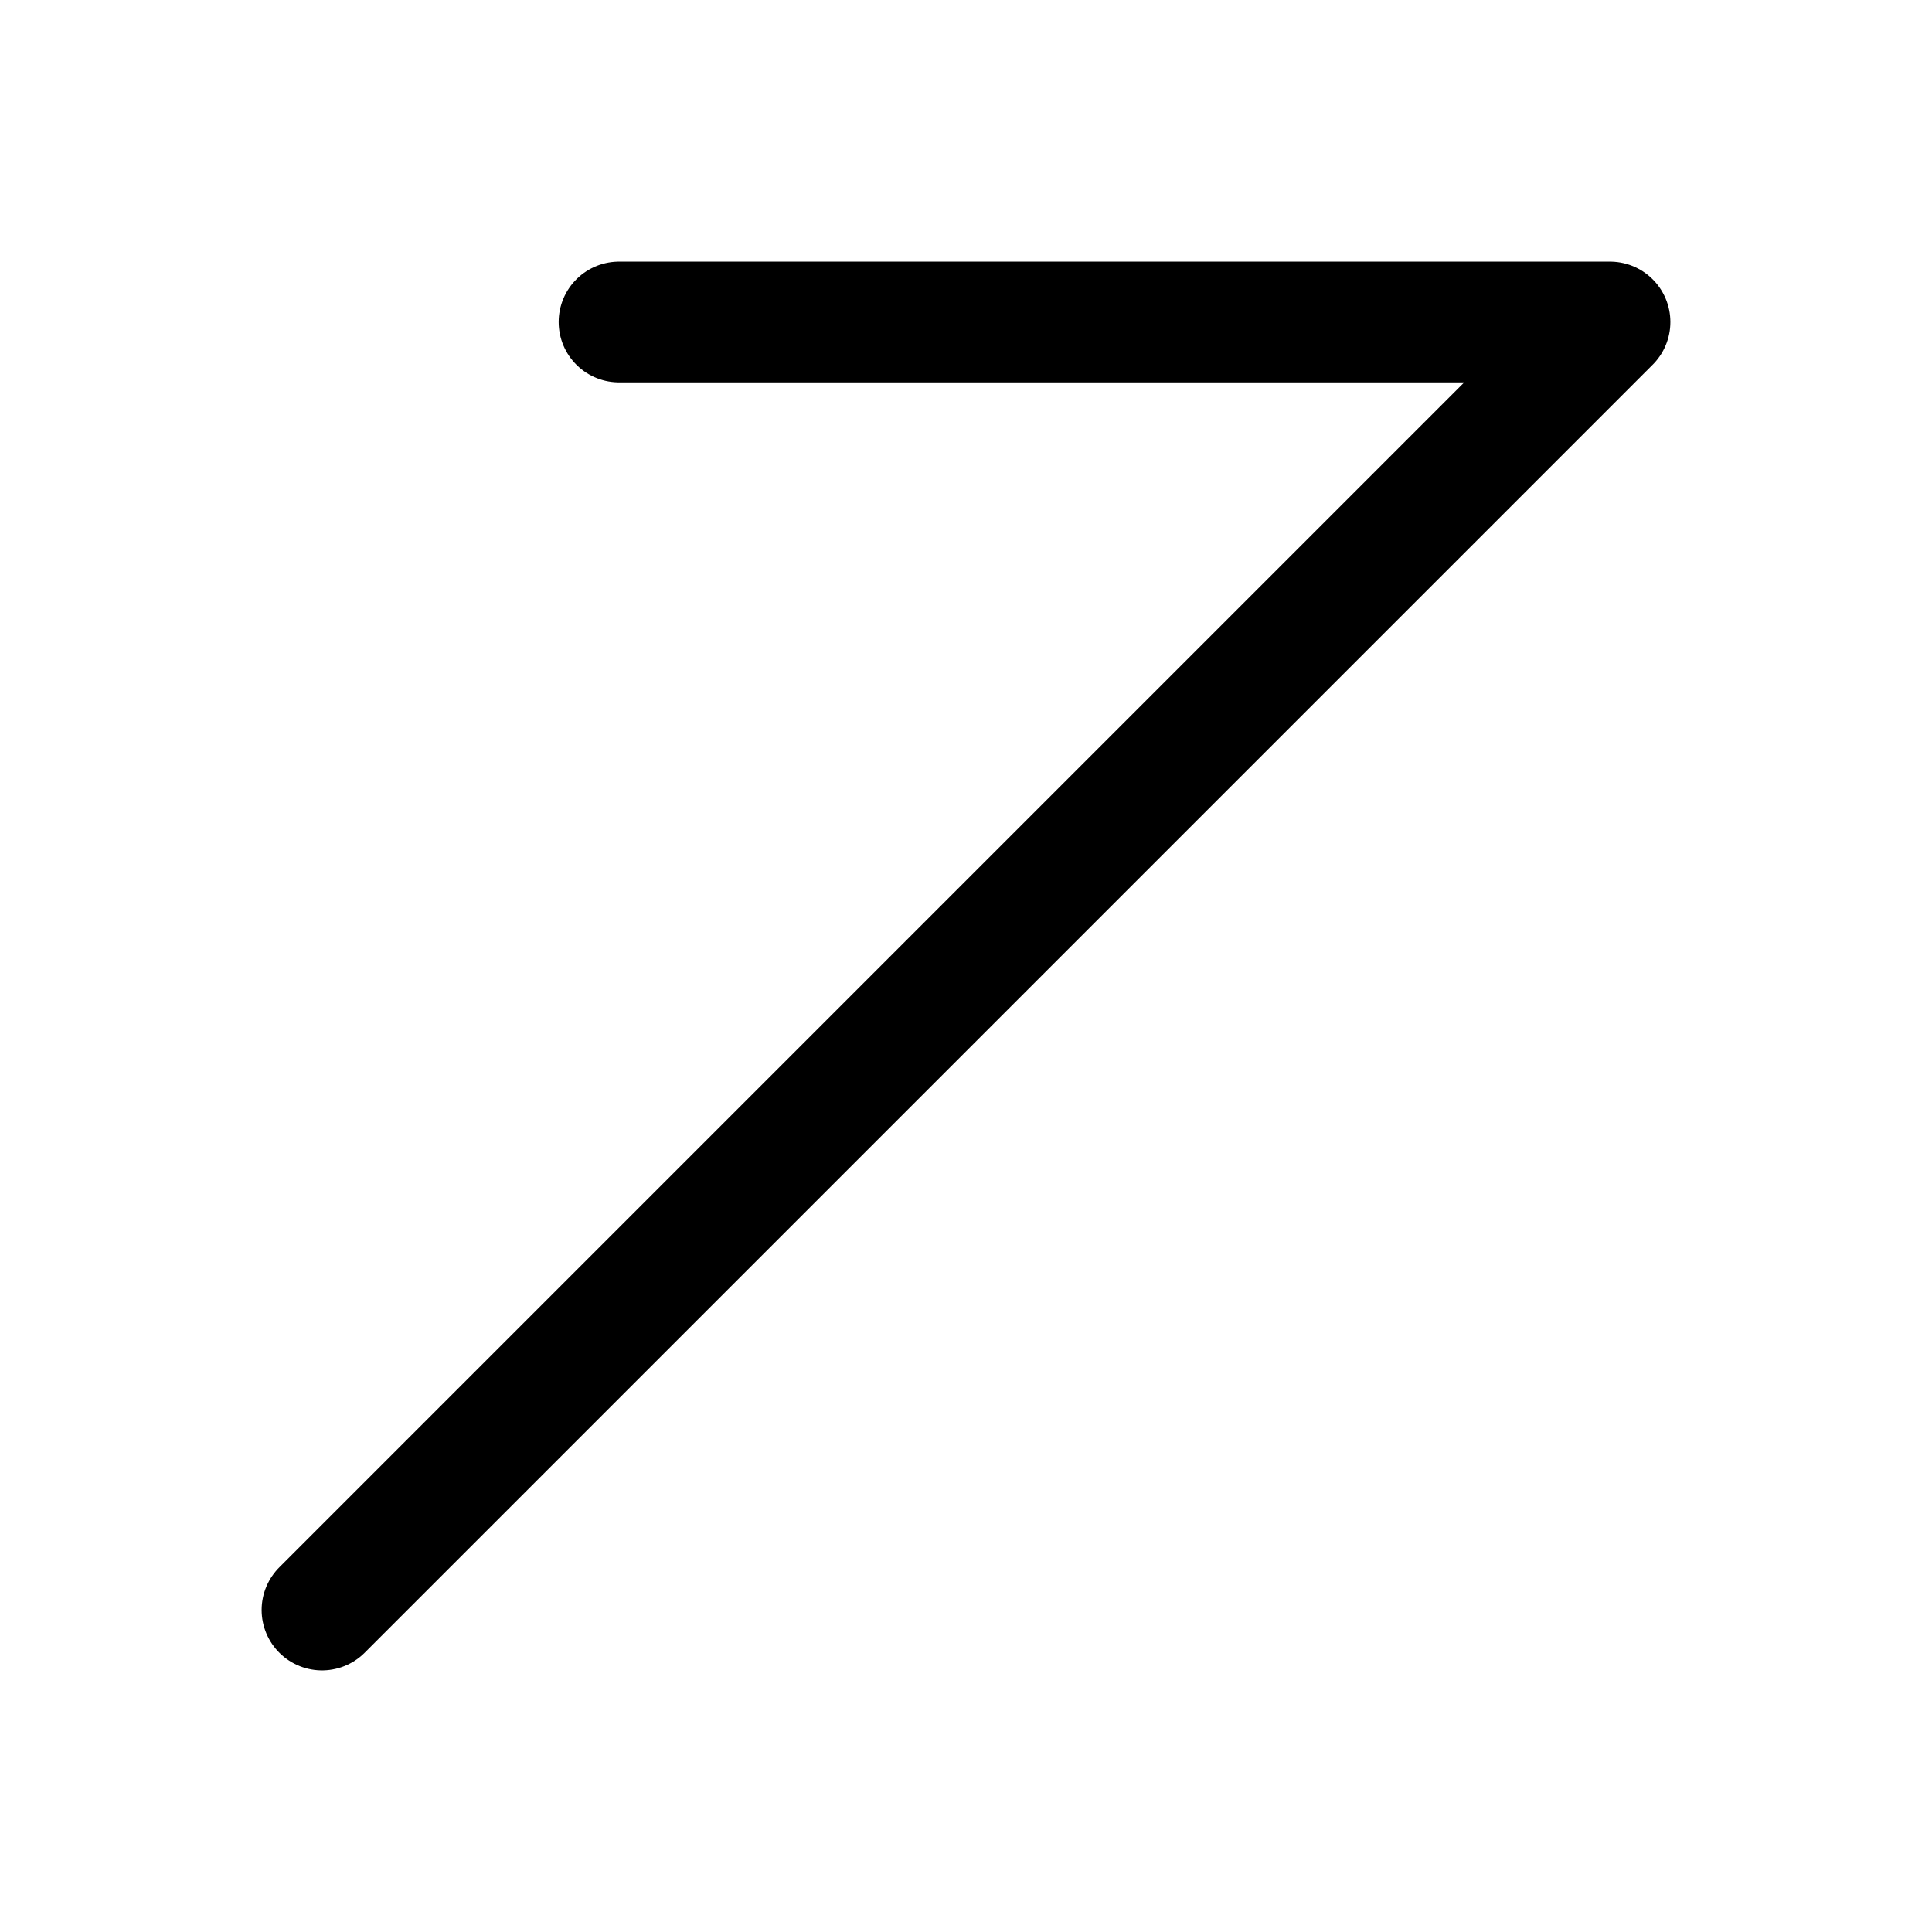
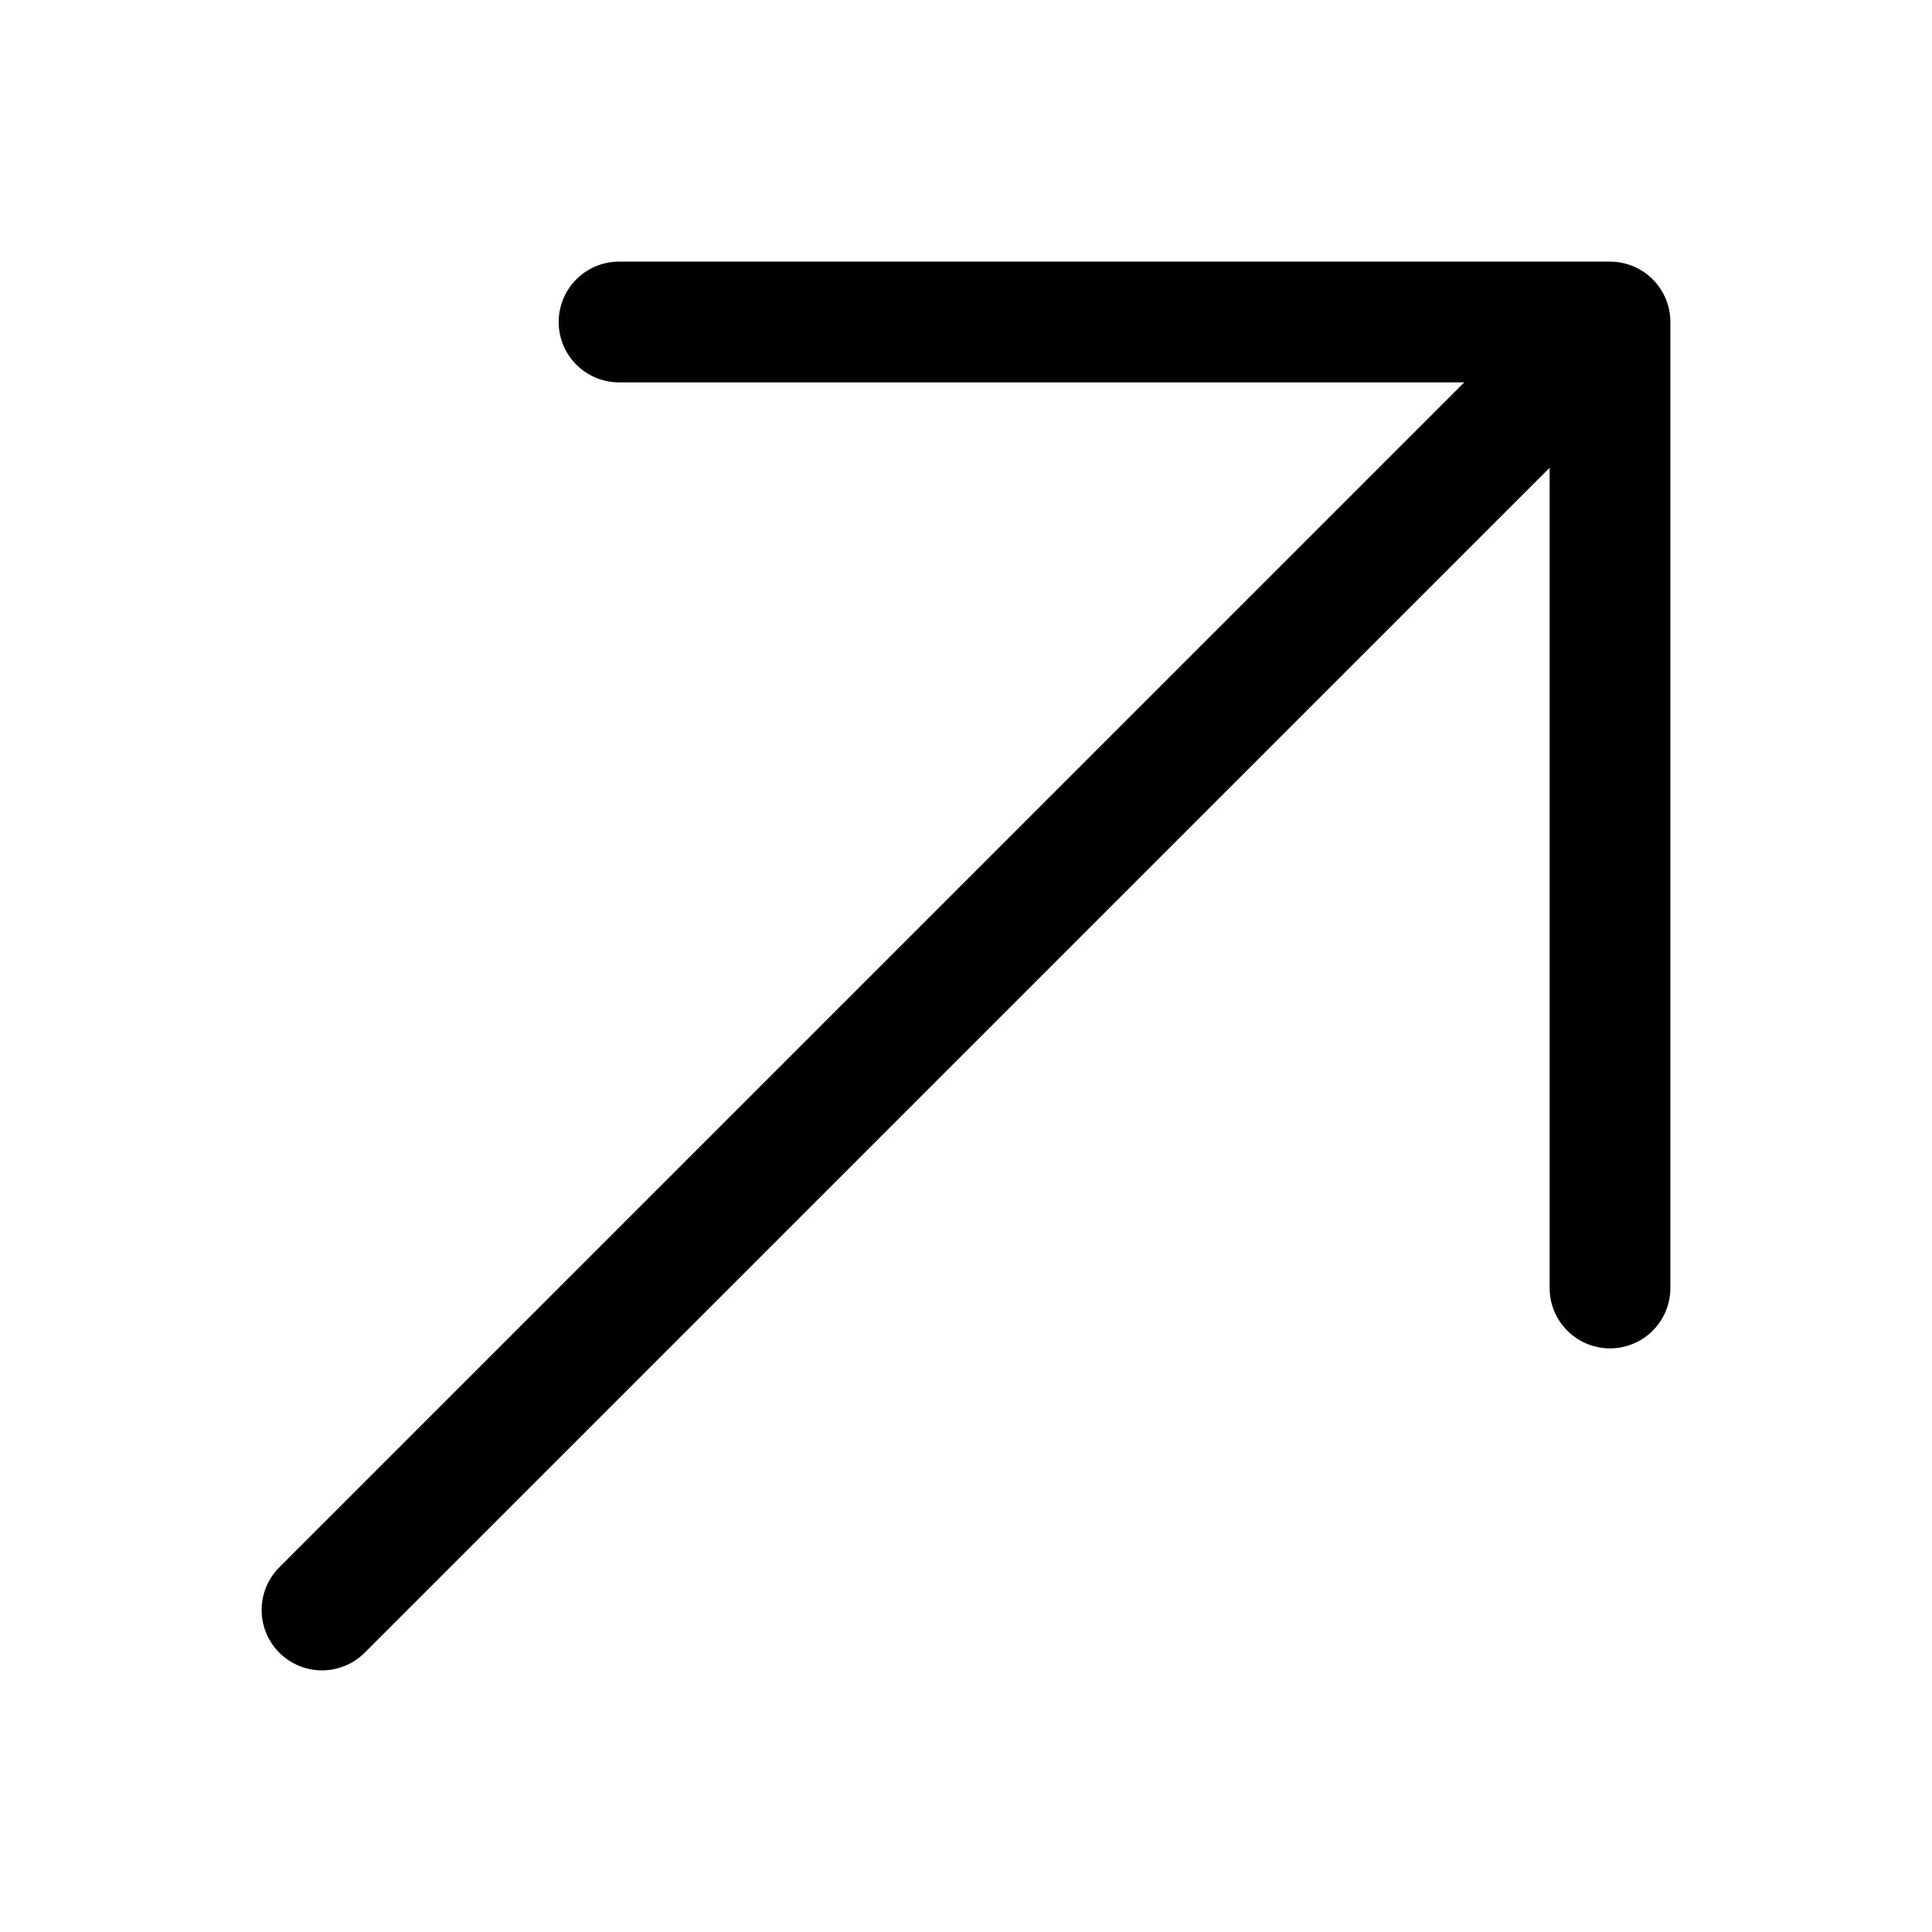
- <svg xmlns="http://www.w3.org/2000/svg" id="a" viewBox="0 0 24 24">
+ <svg xmlns="http://www.w3.org/2000/svg" id="Layer_1" data-name="Layer 1" viewBox="0 0 24 24">
  <defs>
-     <style>.b{fill:none;stroke:#000;stroke-linecap:round;stroke-linejoin:round;stroke-width:1.5px;}</style>
+     <style>.cls-1{fill:none;stroke:#000;stroke-linecap:round;stroke-linejoin:round;stroke-width:1.5px;}</style>
  </defs>
-   <path class="b" d="M7.69,4h12.31v0L4,20" />
+   <path class="cls-1" d="M20,4,4,20M7.69,4H20V16" />
</svg>
